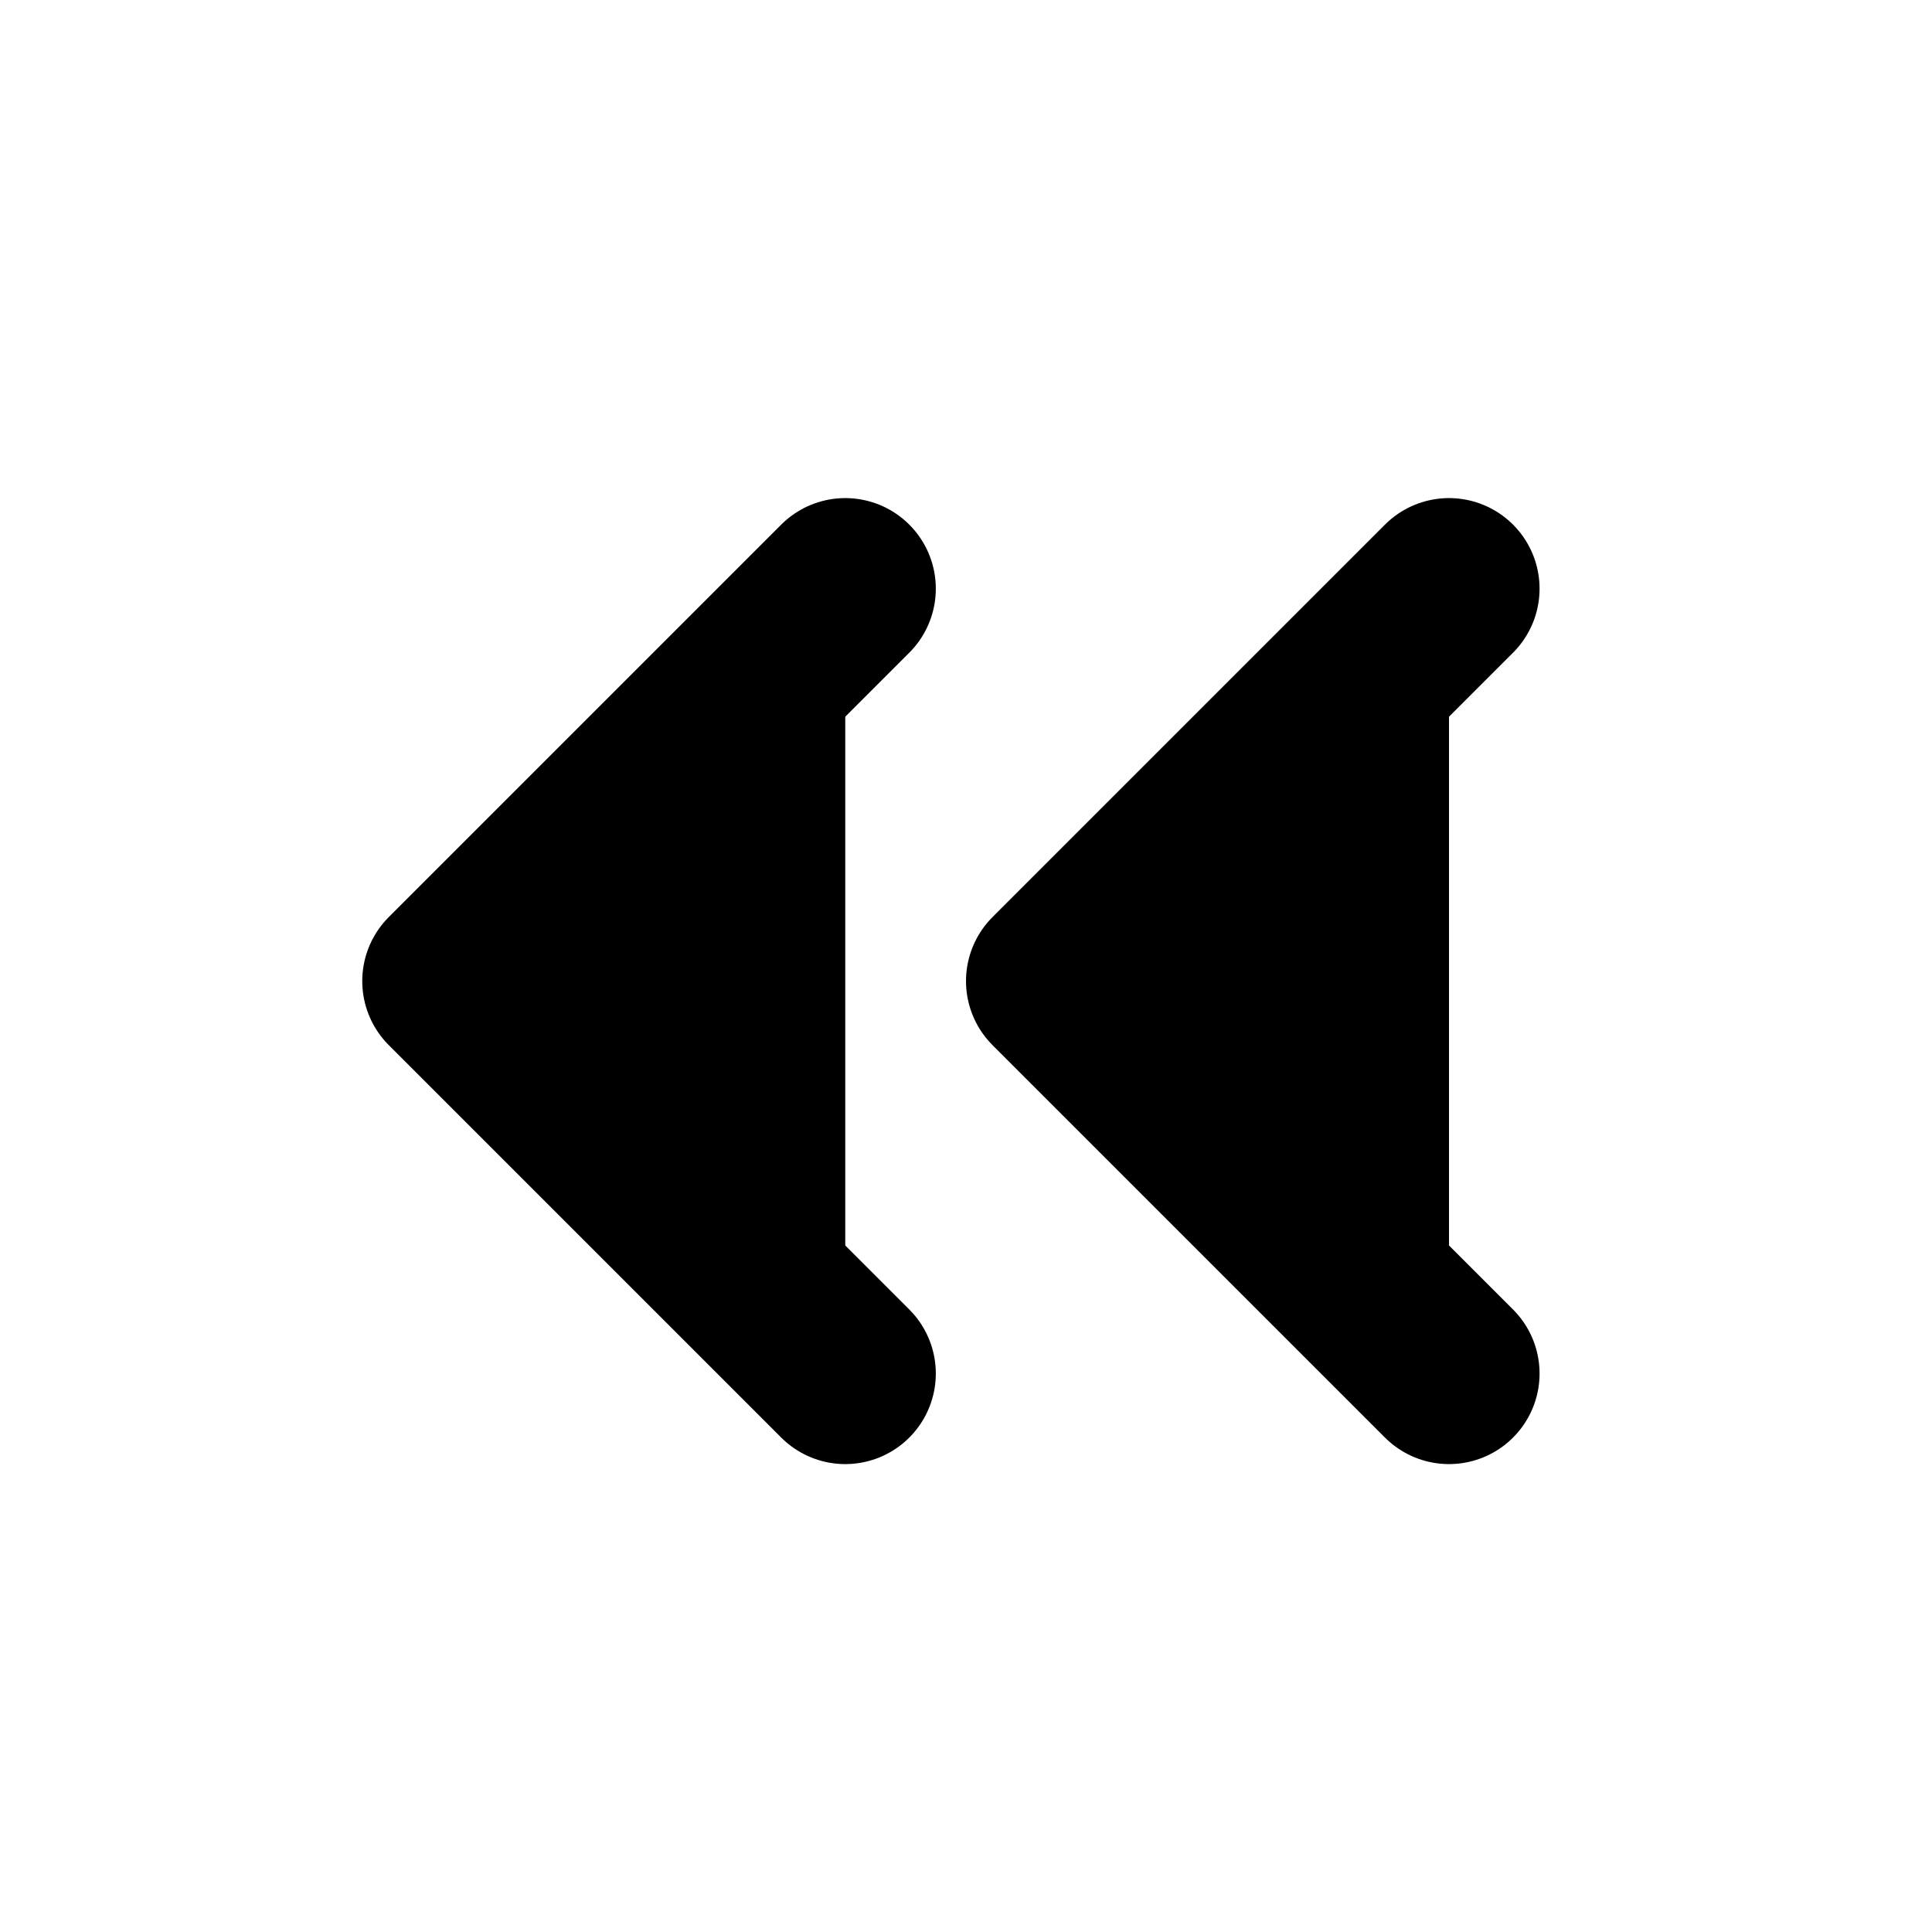
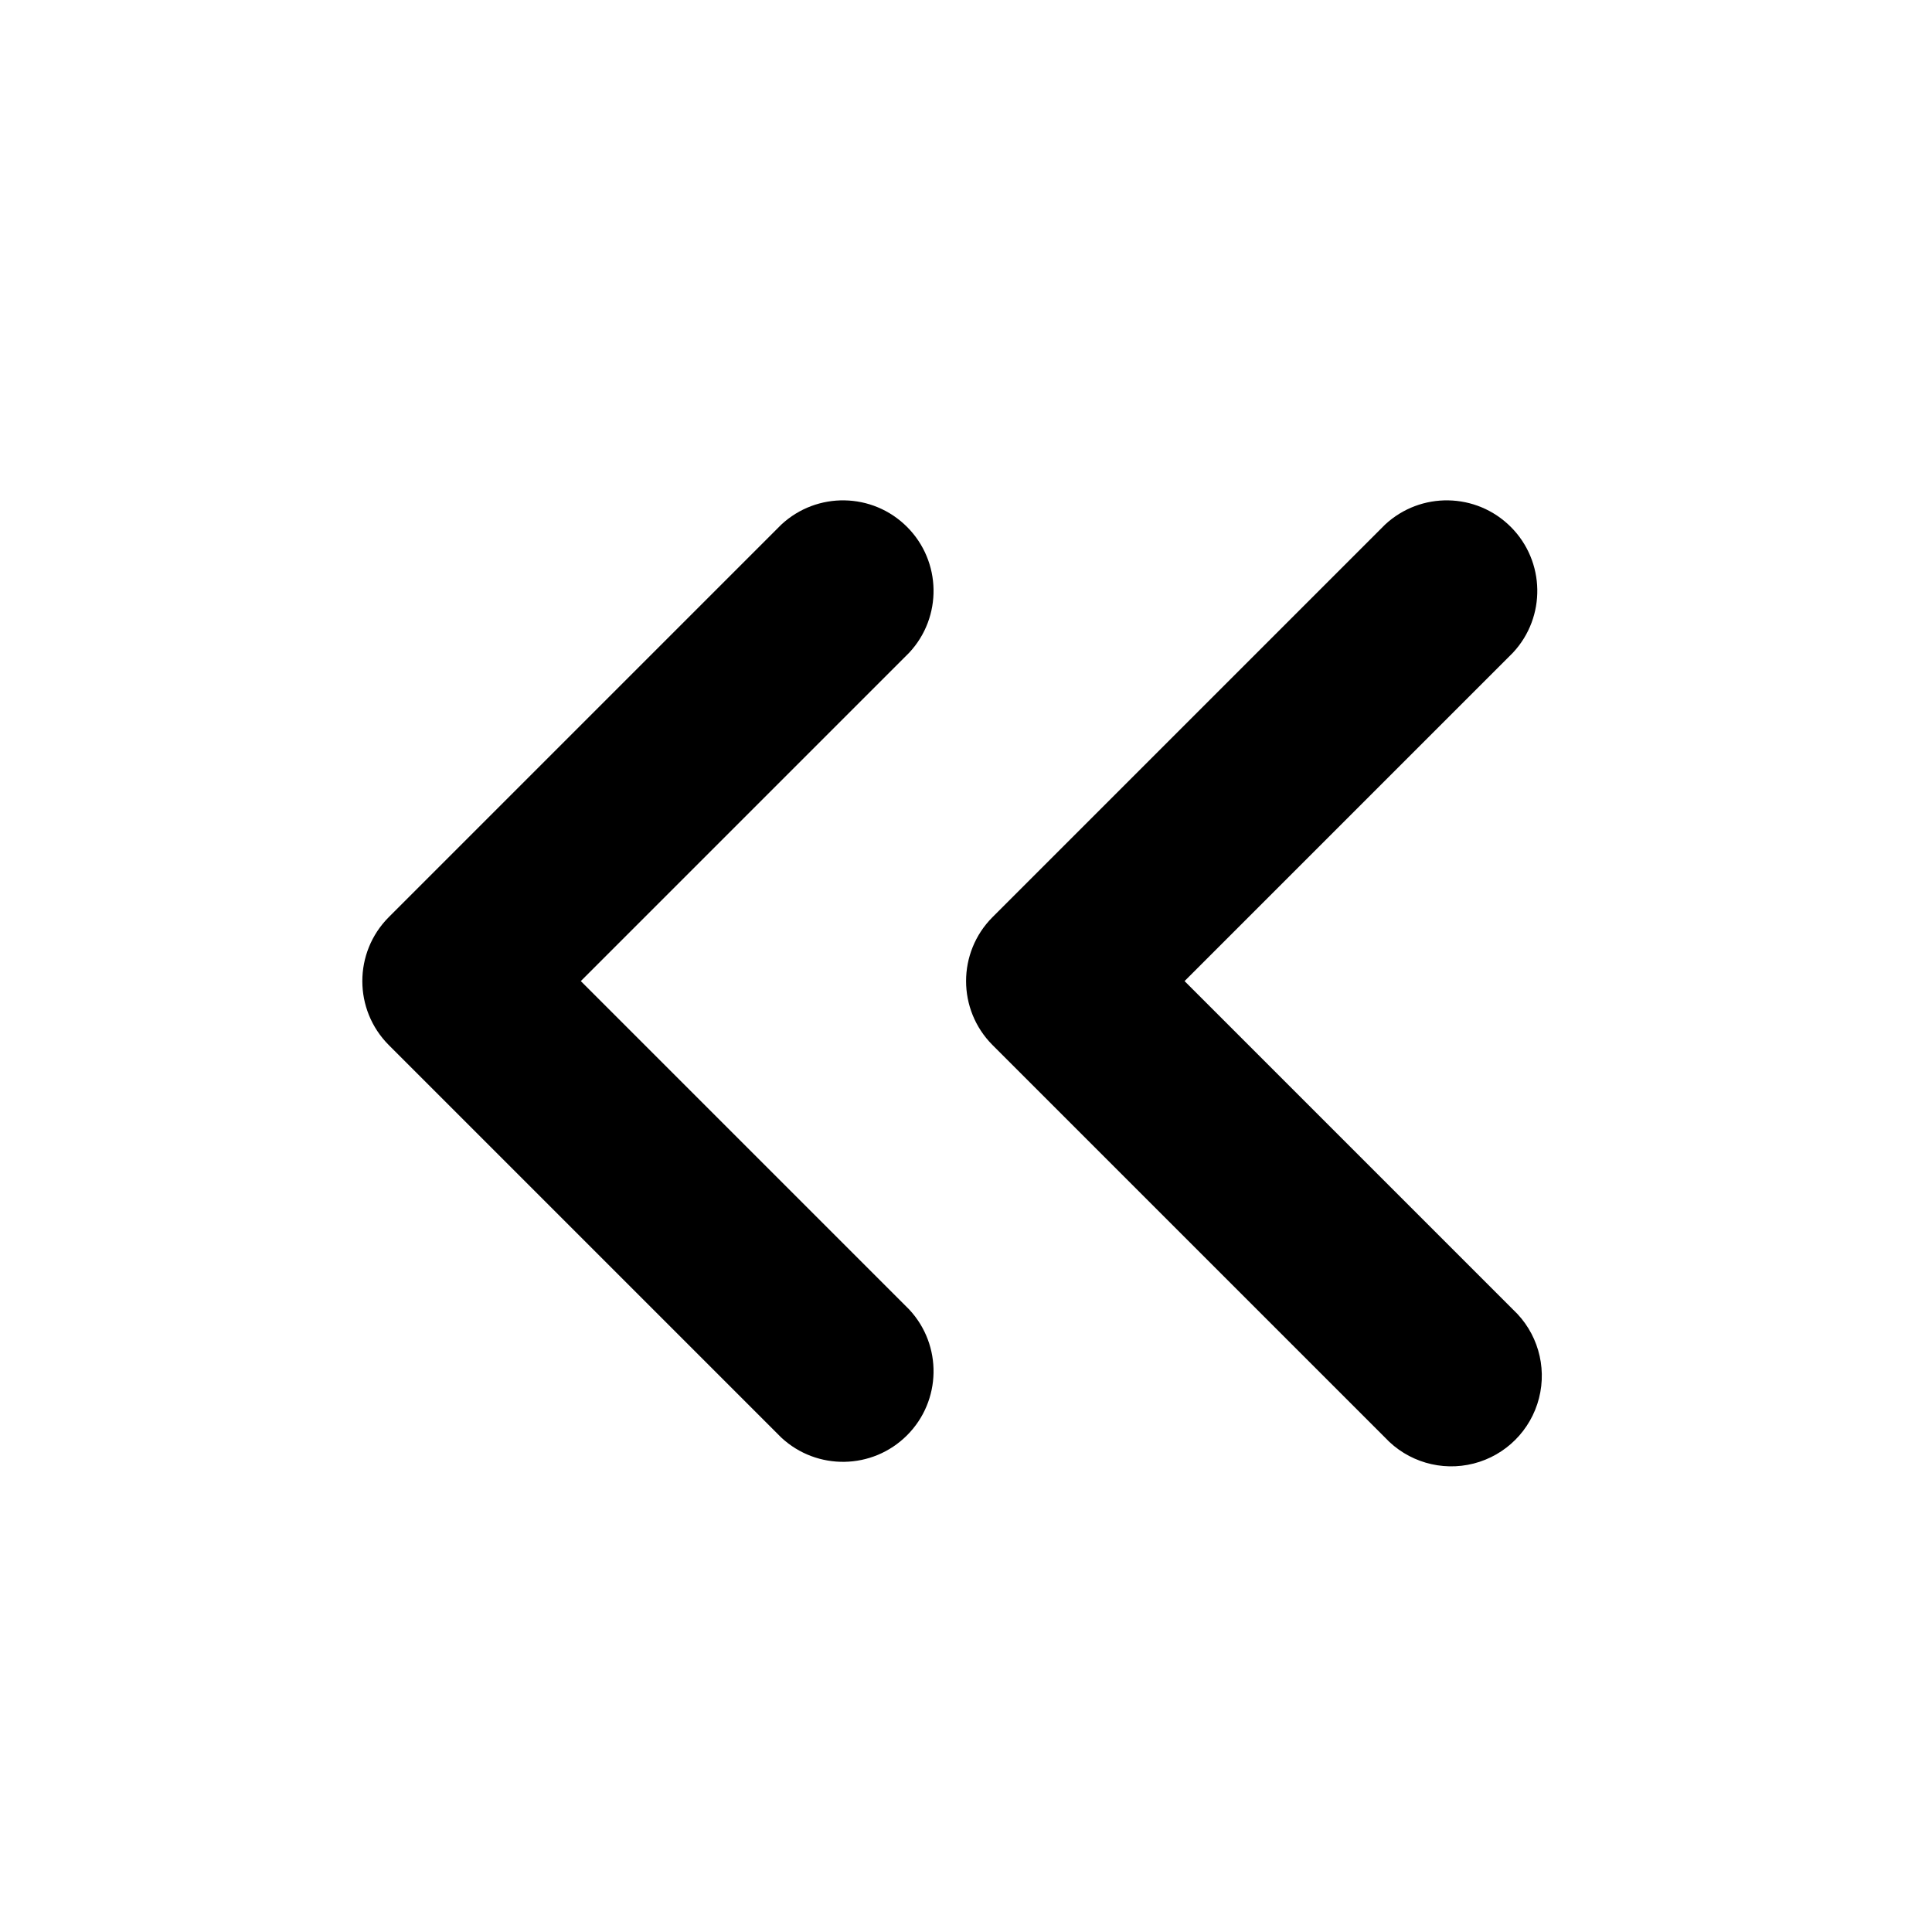
<svg xmlns="http://www.w3.org/2000/svg" viewBox="0 0 16 16" fill="currentColor" aria-hidden="true">
-   <path stroke="#000" stroke-linecap="round" stroke-linejoin="round" stroke-width="1.5" d="m12 11.375-3.25-3.25L12 4.875m-5 6.5-3.25-3.25L7 4.875" />
+   <path fill-rule="evenodd" d="M3.22 7.595a.75.75 0 0 0 0 1.06l3.25 3.25a.75.75 0 0 0 1.06-1.06l-2.72-2.72 2.72-2.72a.75.75 0 0 0-1.06-1.06l-3.25 3.25Zm8.25-3.25-3.25 3.25a.75.75 0 0 0 0 1.06l3.25 3.25a.75.75 0 1 0 1.06-1.06l-2.72-2.72 2.72-2.72a.75.75 0 0 0-1.06-1.06Z" clip-rule="evenodd" />
</svg>
